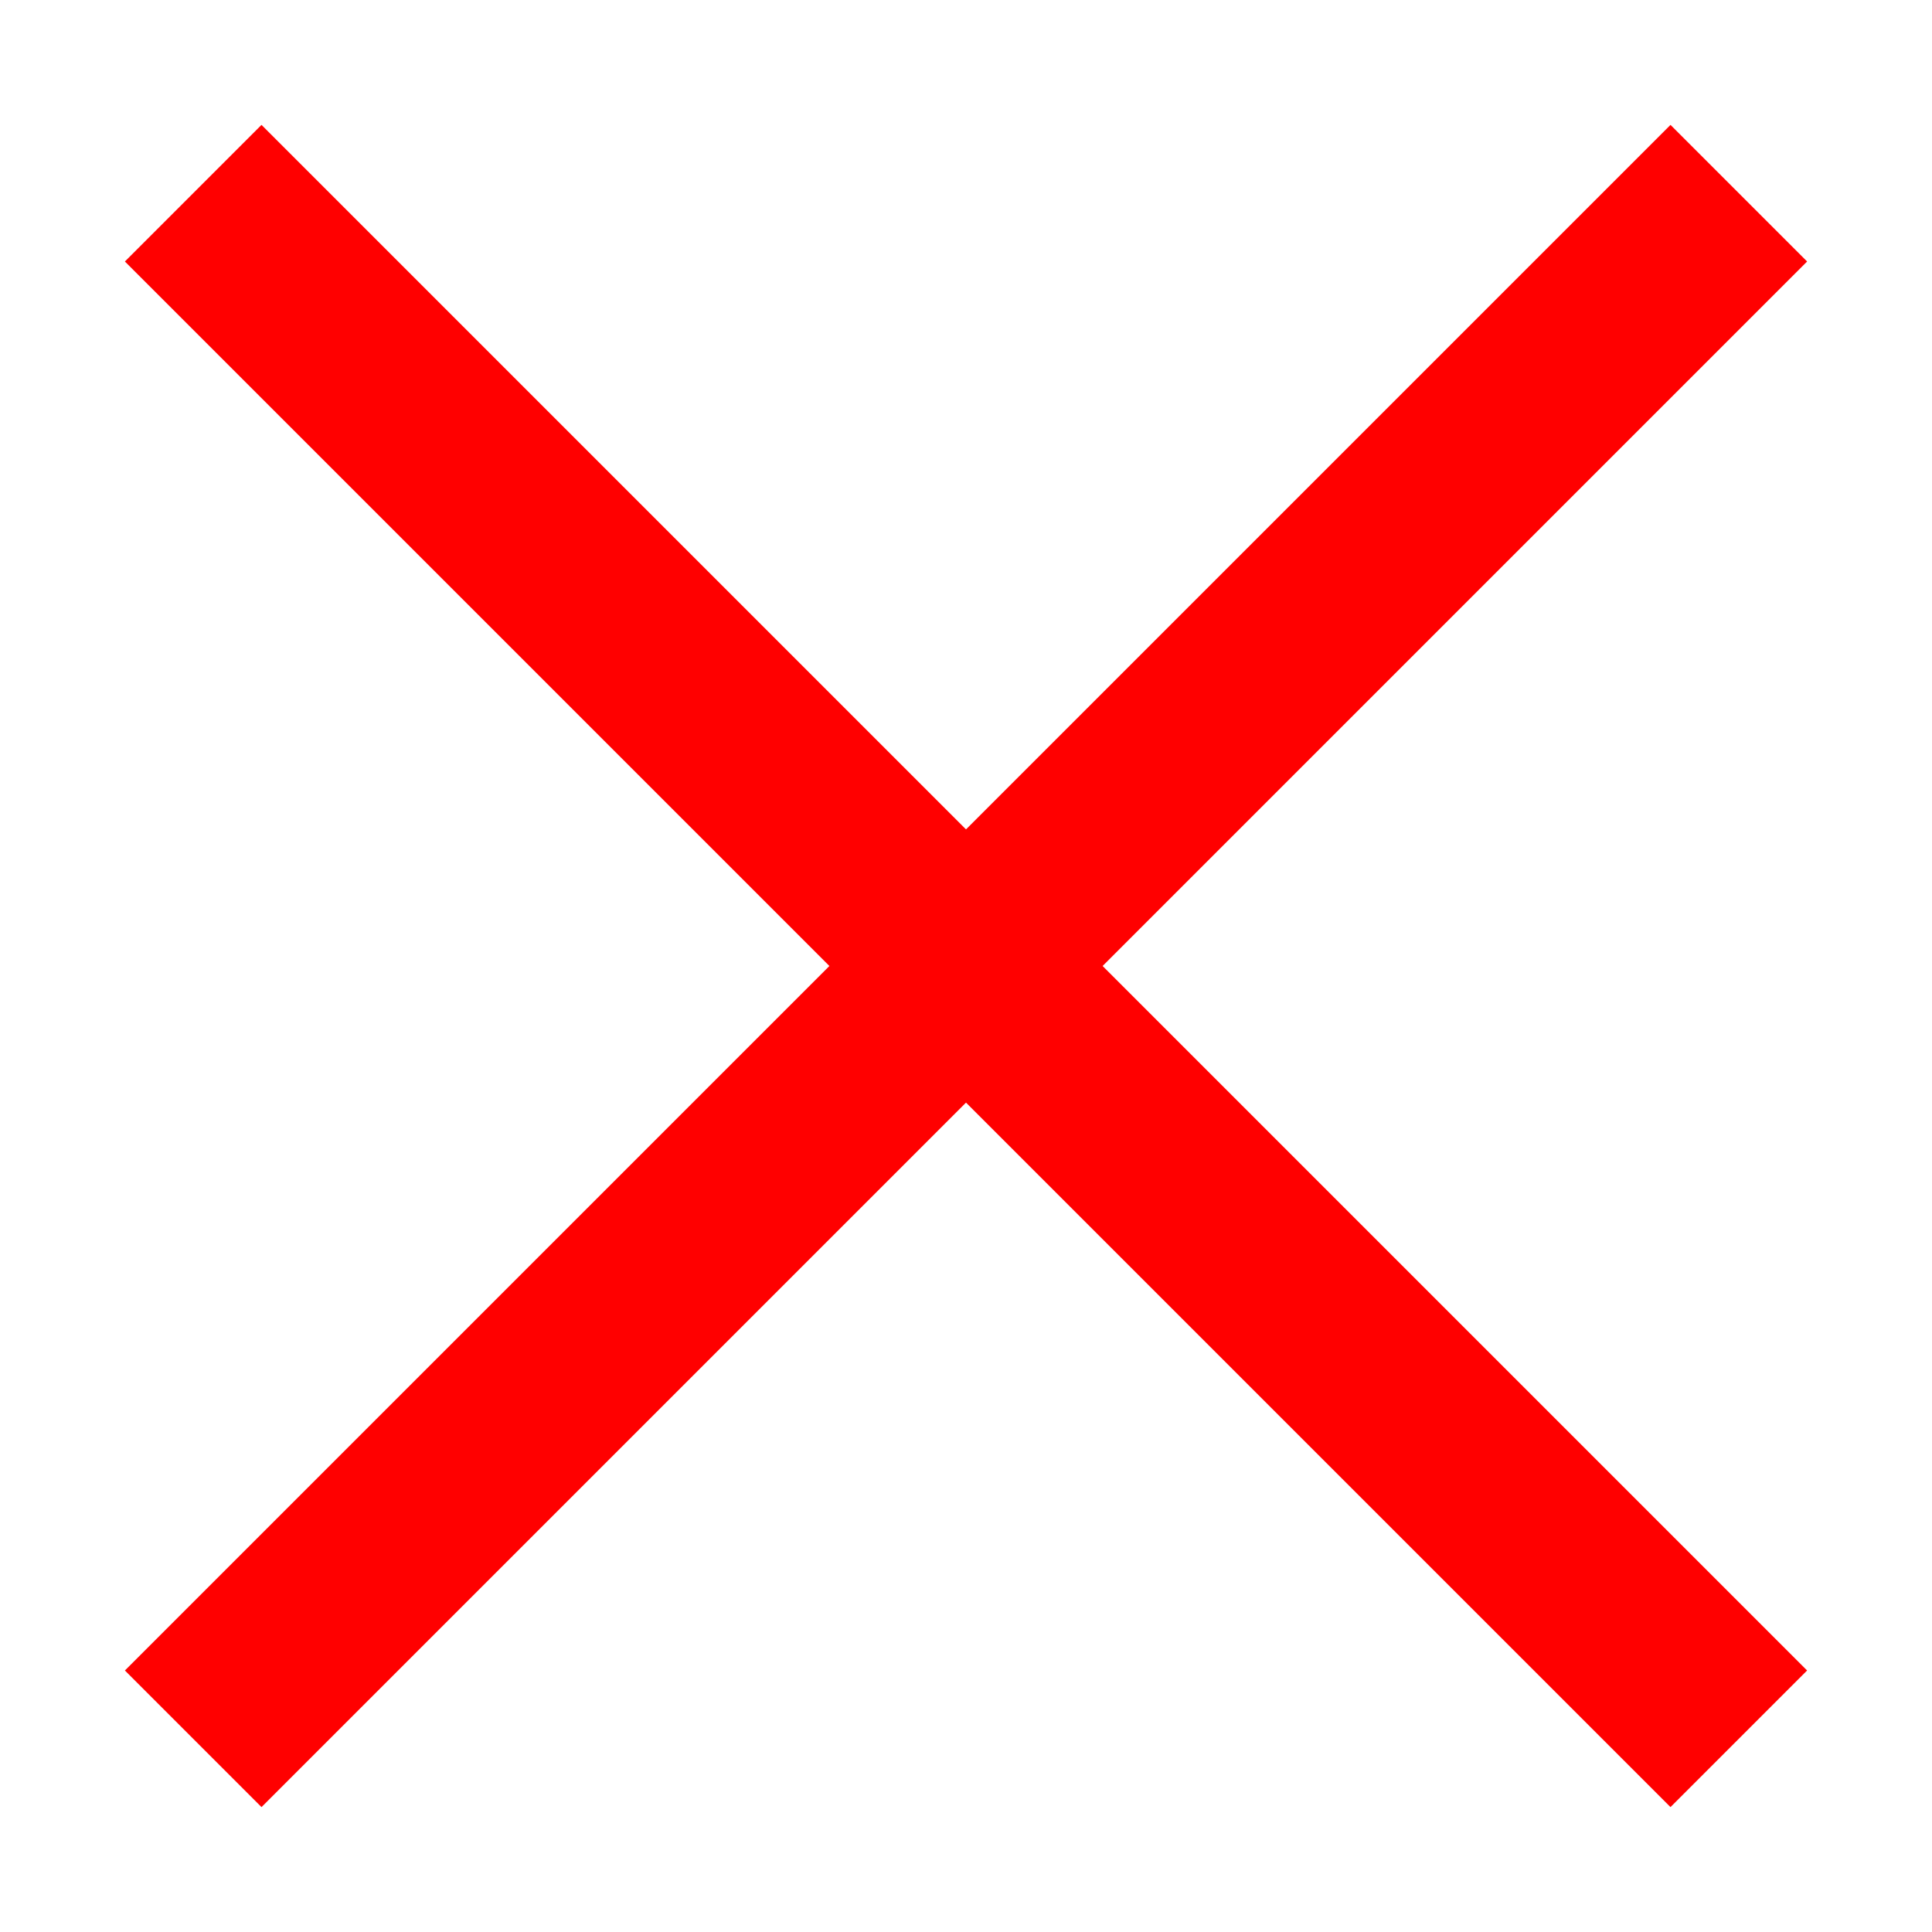
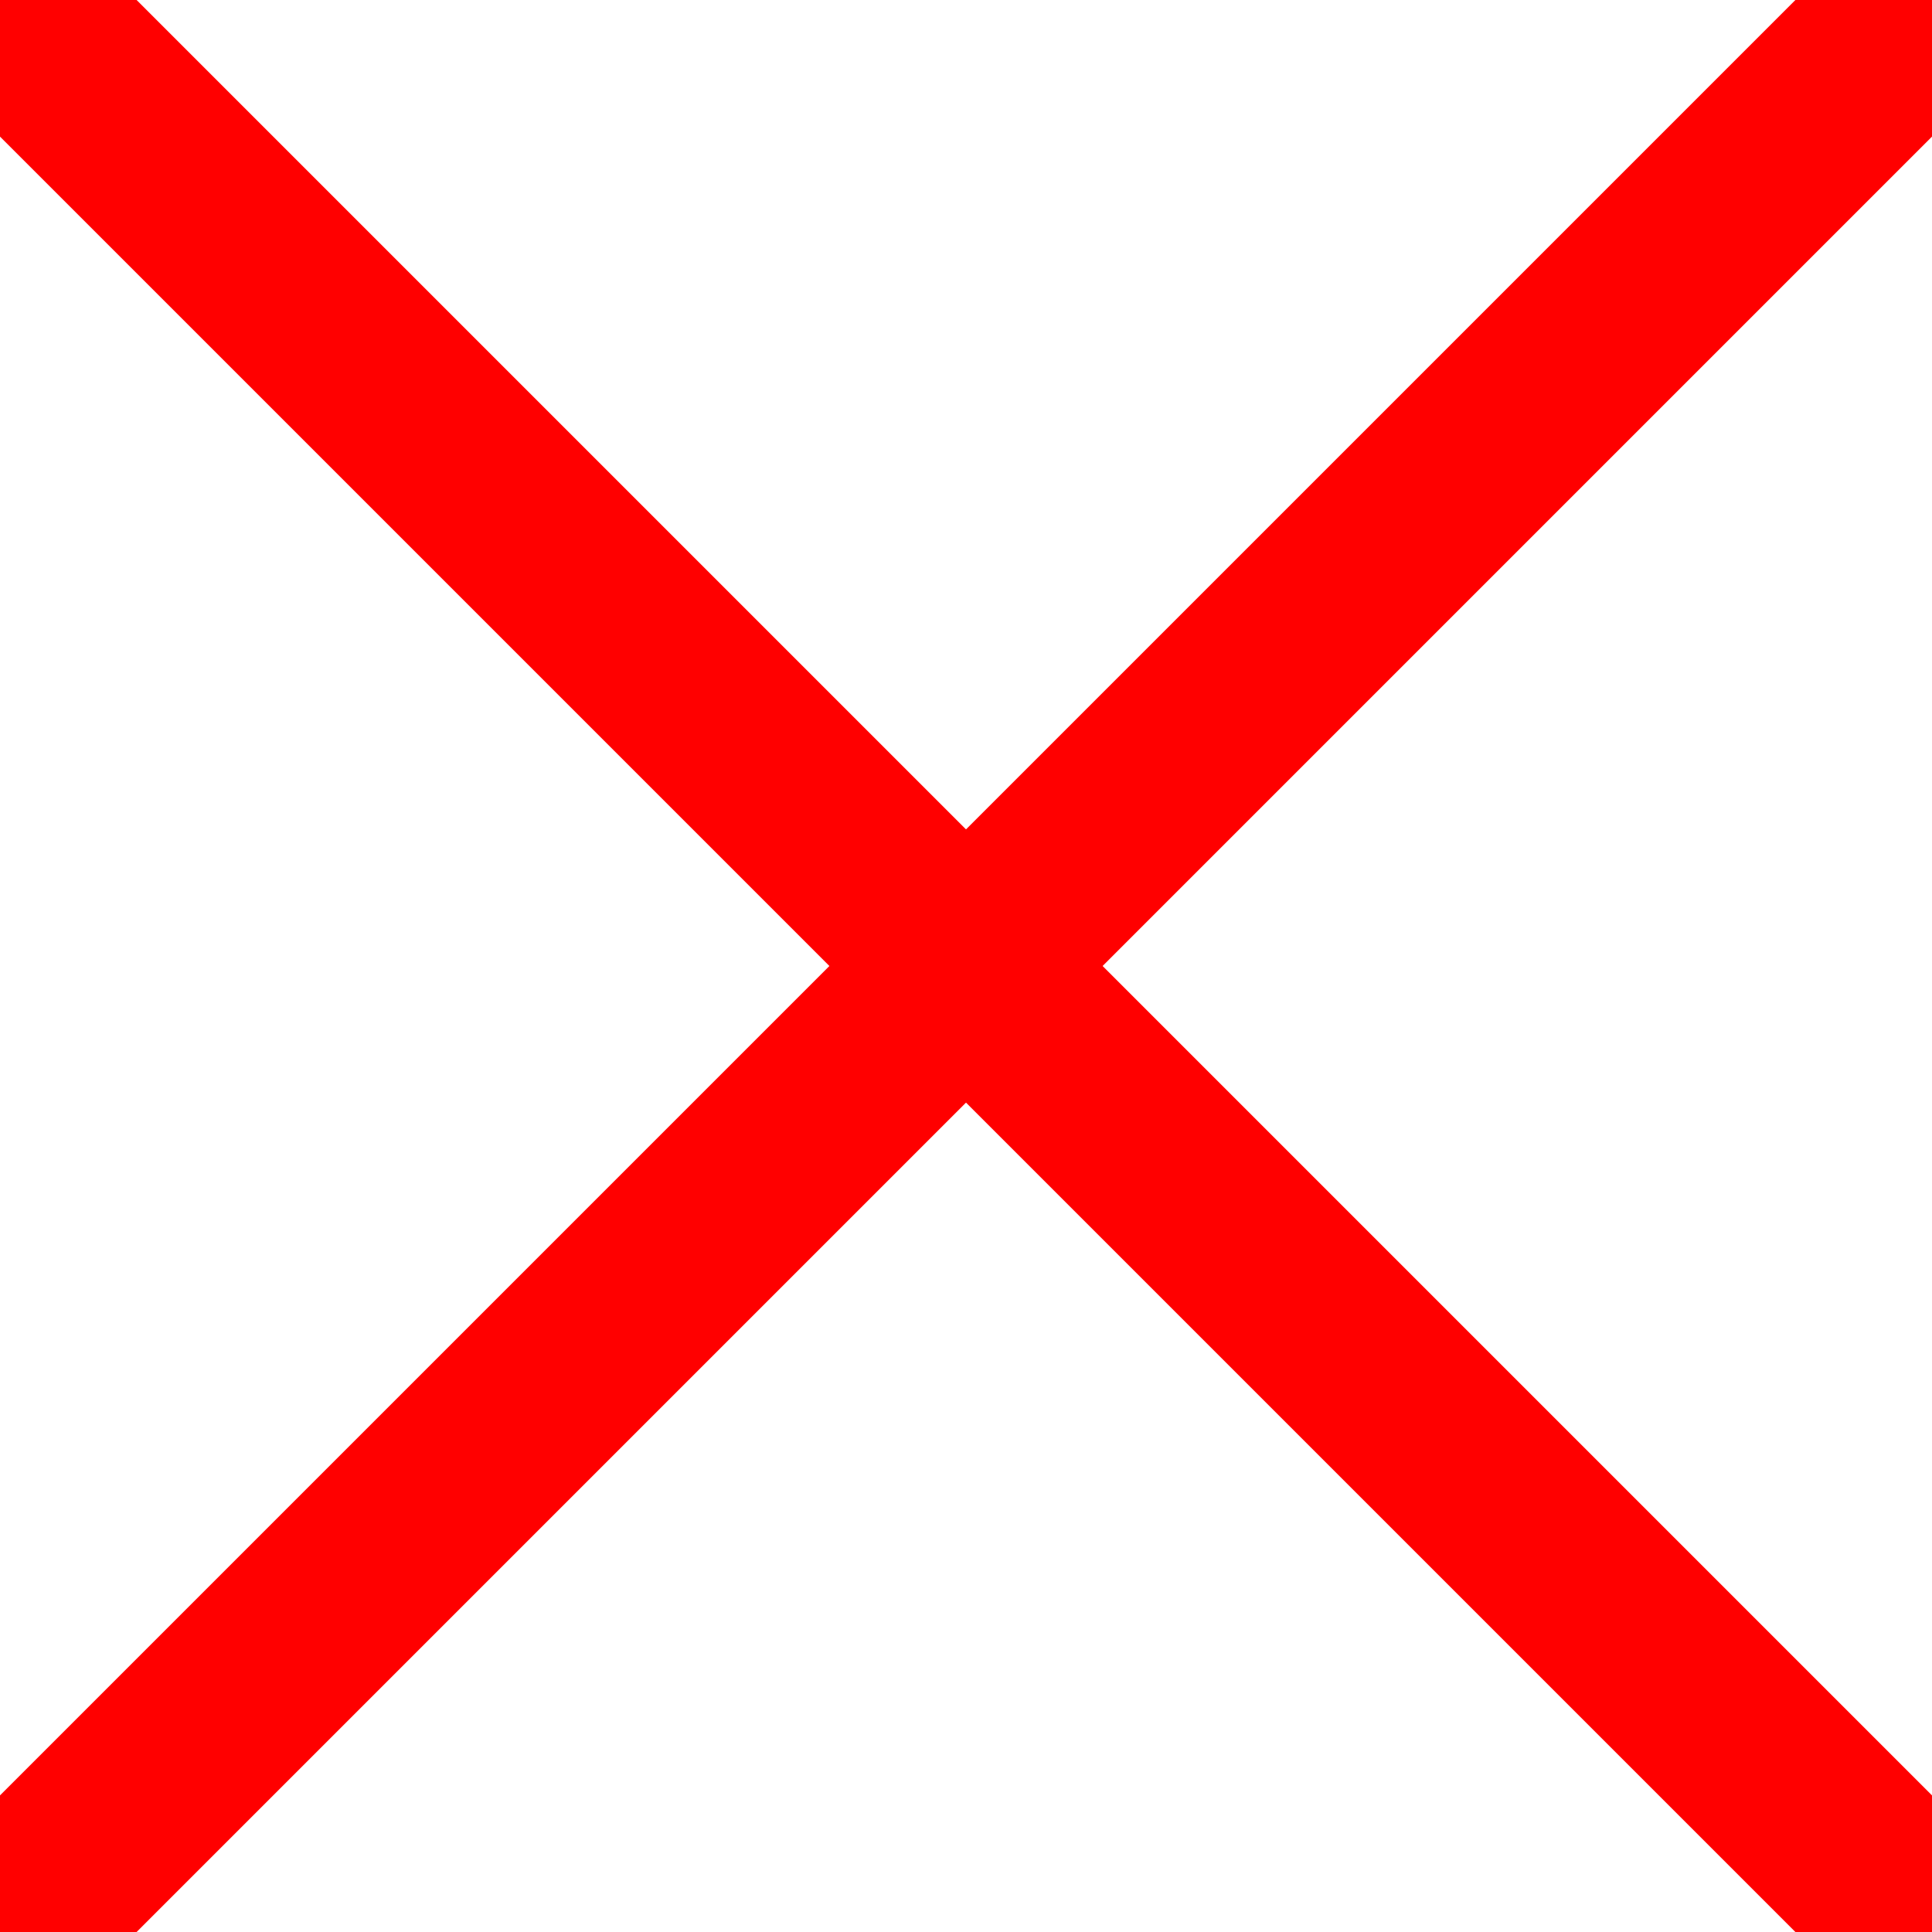
<svg xmlns="http://www.w3.org/2000/svg" height="100%" width="100%" viewBox="0 0 100 100">
-   <line x1="10" y1="90" x2="90" y2="10" stroke-width="10" stroke="red" />
-   <line x1="90" y1="90" x2="10" y2="10" stroke-width="10" stroke="red" />
+   <line x1="00" y1="100" x2="100" y2="0" stroke-width="10" stroke="red" />
+   <line x1="100" y1="100" x2="0" y2="0" stroke-width="10" stroke="red" />
</svg>
